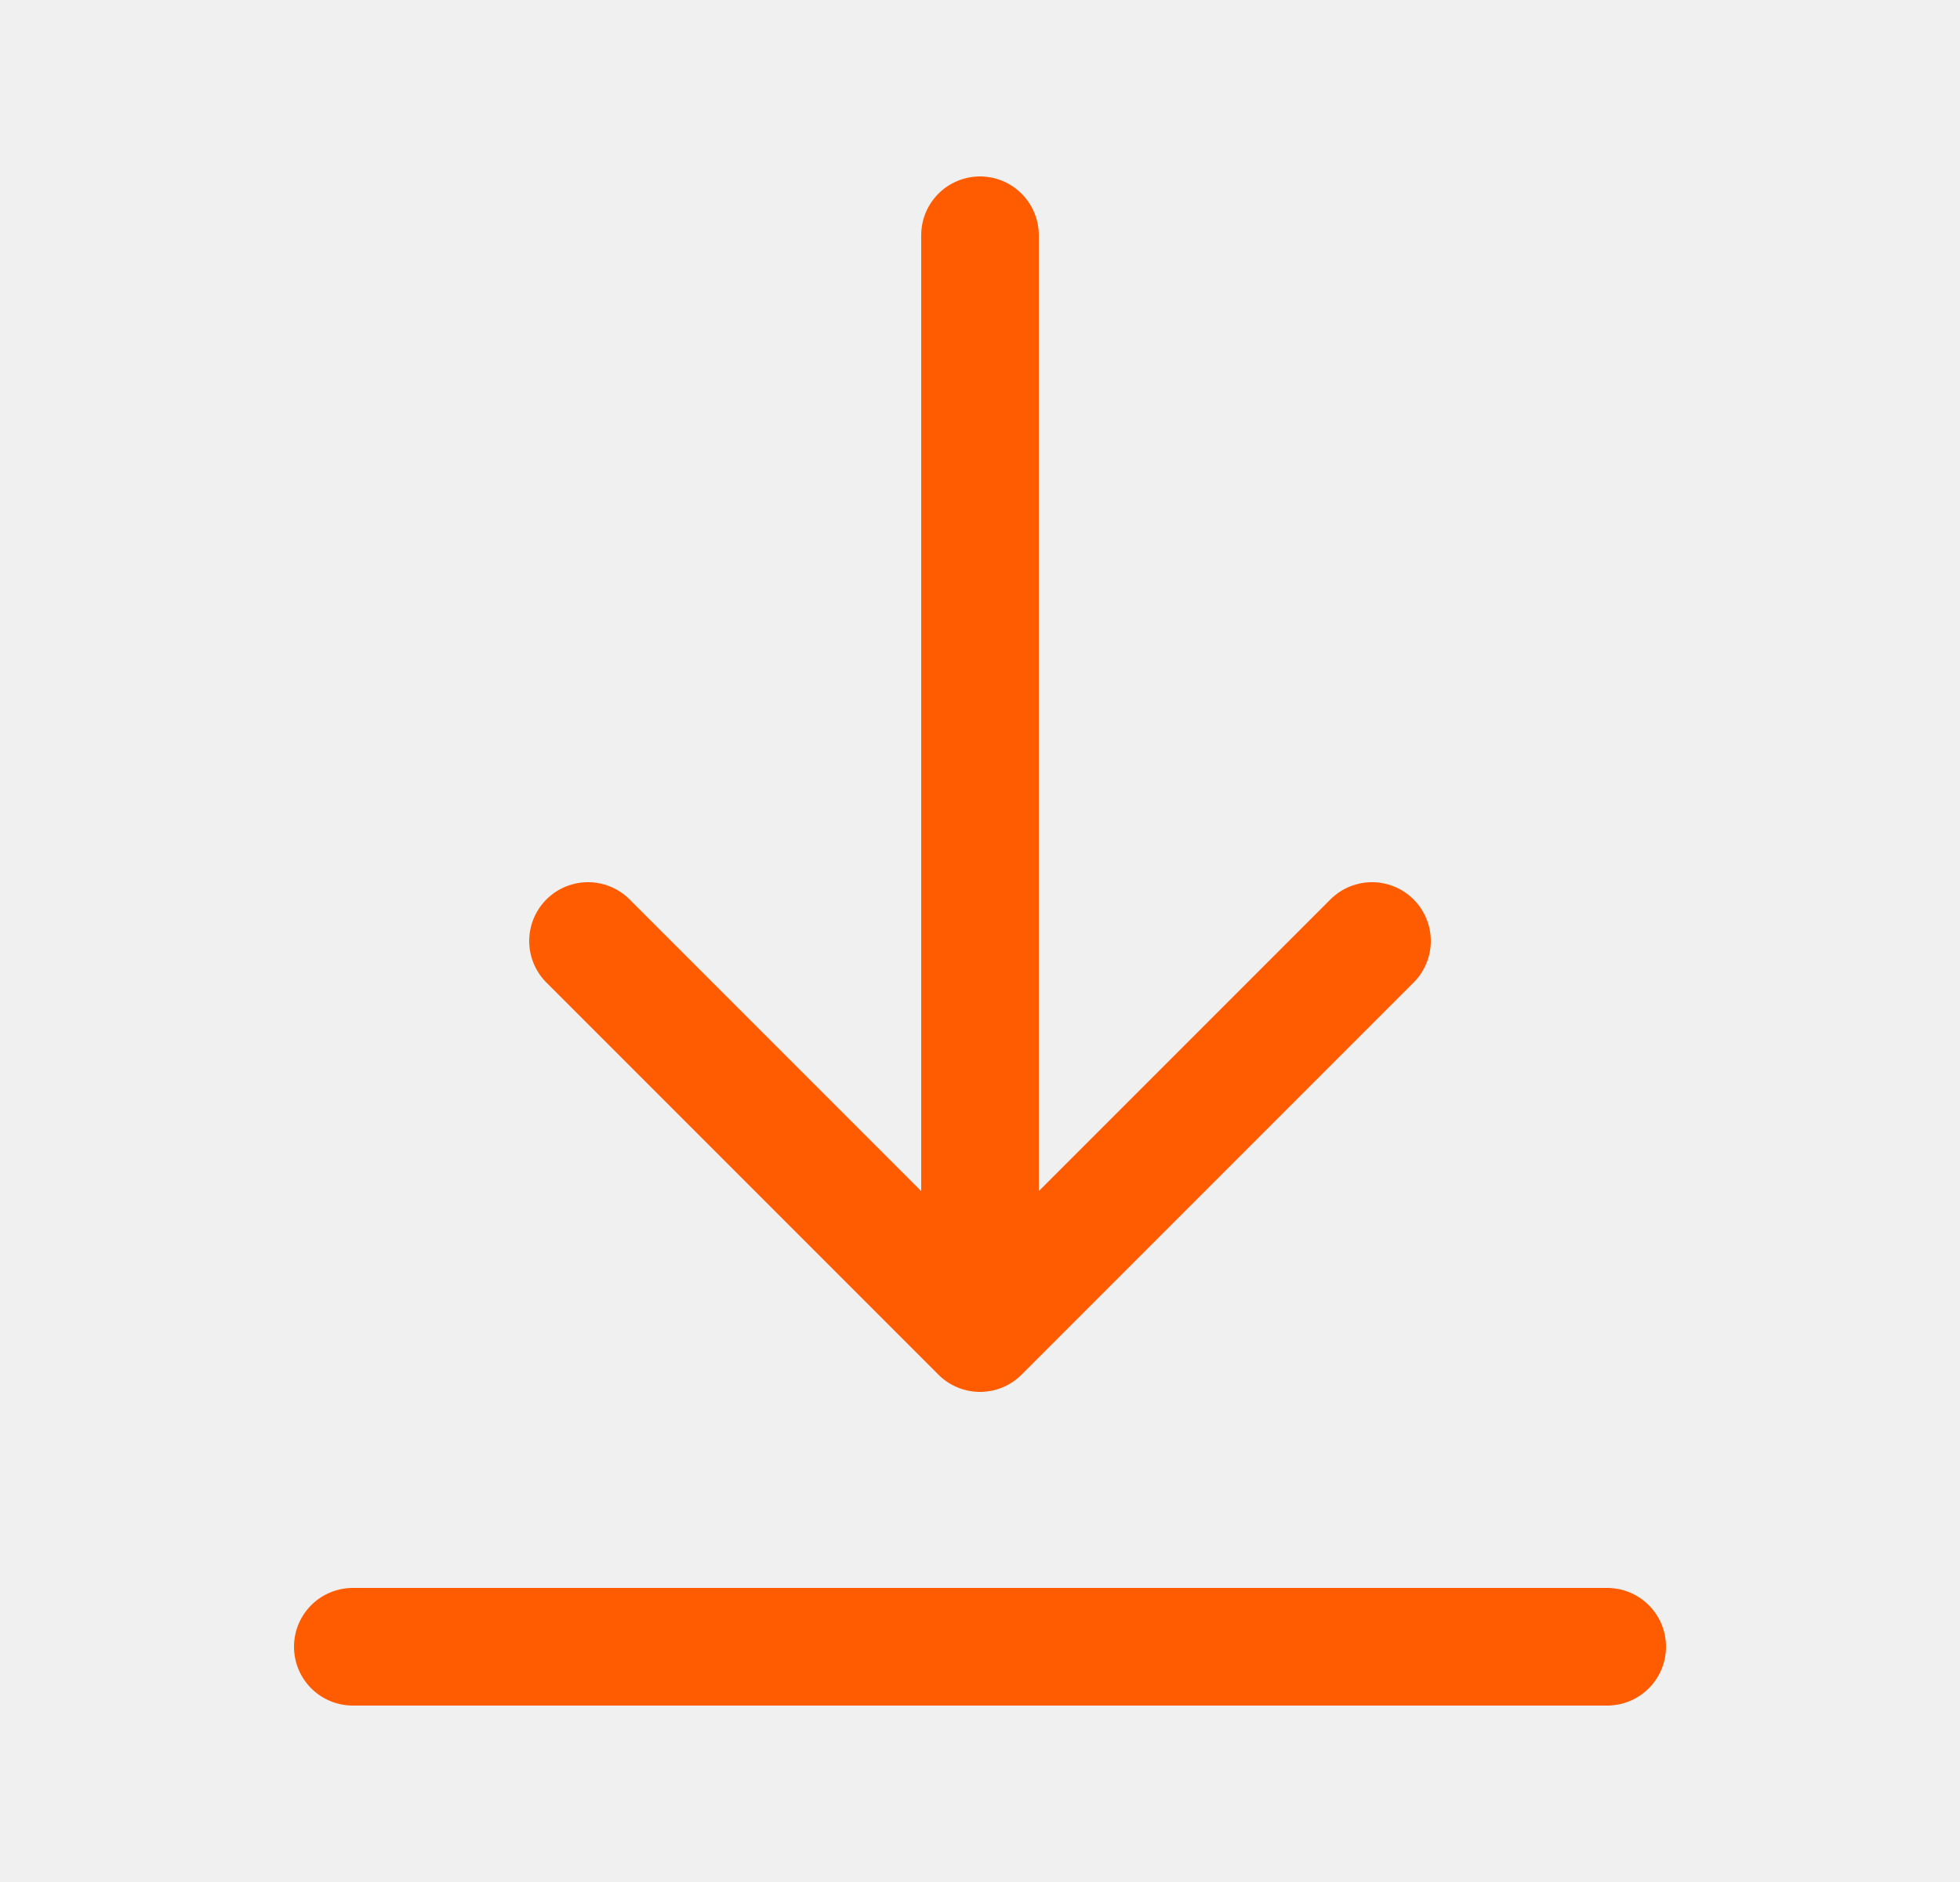
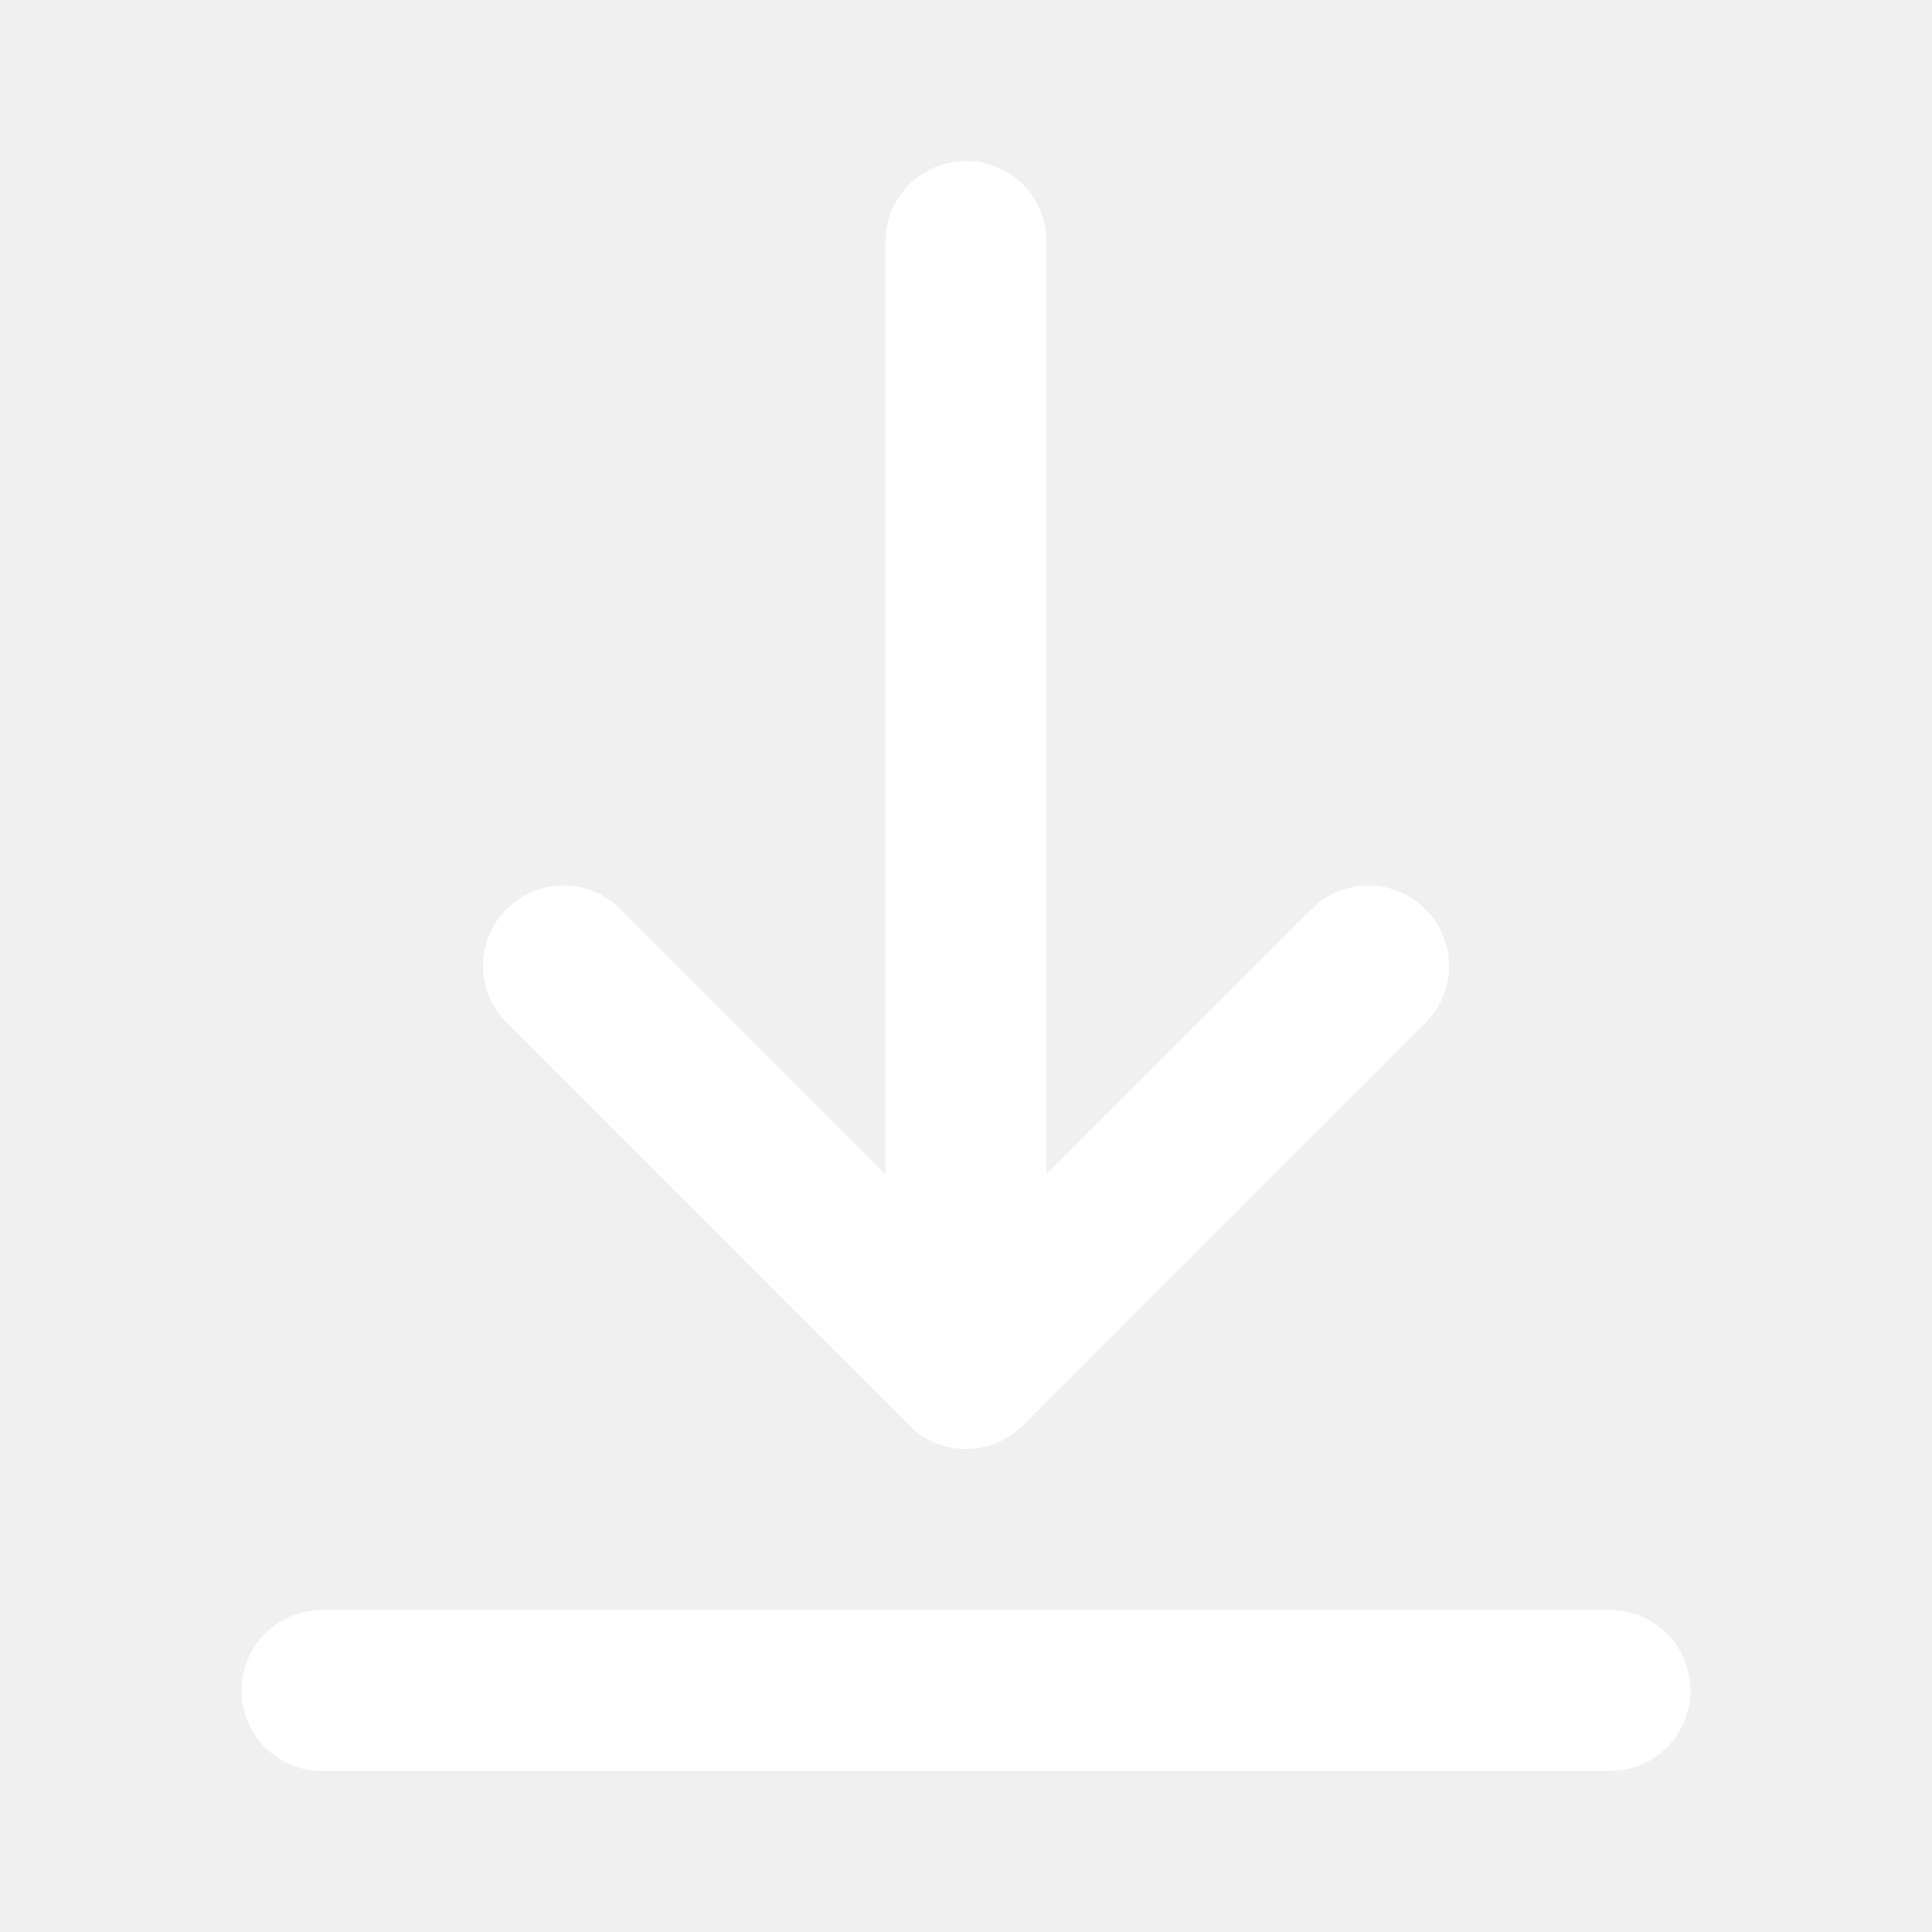
- <svg xmlns="http://www.w3.org/2000/svg" width="25" height="24" viewBox="0 0 25 24" fill="none">
-   <path d="M12.5 3V16" stroke="#FF5B00" stroke-width="1.5" stroke-linecap="round" stroke-linejoin="round" />
-   <path d="M7.5 12L12.5 17L17.5 12" stroke="#FF5B00" stroke-width="1.5" stroke-linecap="round" stroke-linejoin="round" />
-   <path d="M20.5 21H4.5" stroke="#FF5B00" stroke-width="1.5" stroke-linecap="round" stroke-linejoin="round" />
+ <svg xmlns="http://www.w3.org/2000/svg" width="24" height="24" viewBox="0 0 24 24" stroke="white" fill="none">
+   <path d="M12 3V16" stroke-width="2" stroke-linecap="round" stroke-linejoin="round" />
+   <path d="M7 12L12 17L17 12" stroke-width="2" stroke-linecap="round" stroke-linejoin="round" />
+   <path d="M20 21H4" stroke-width="2" stroke-linecap="round" stroke-linejoin="round" />
</svg>
